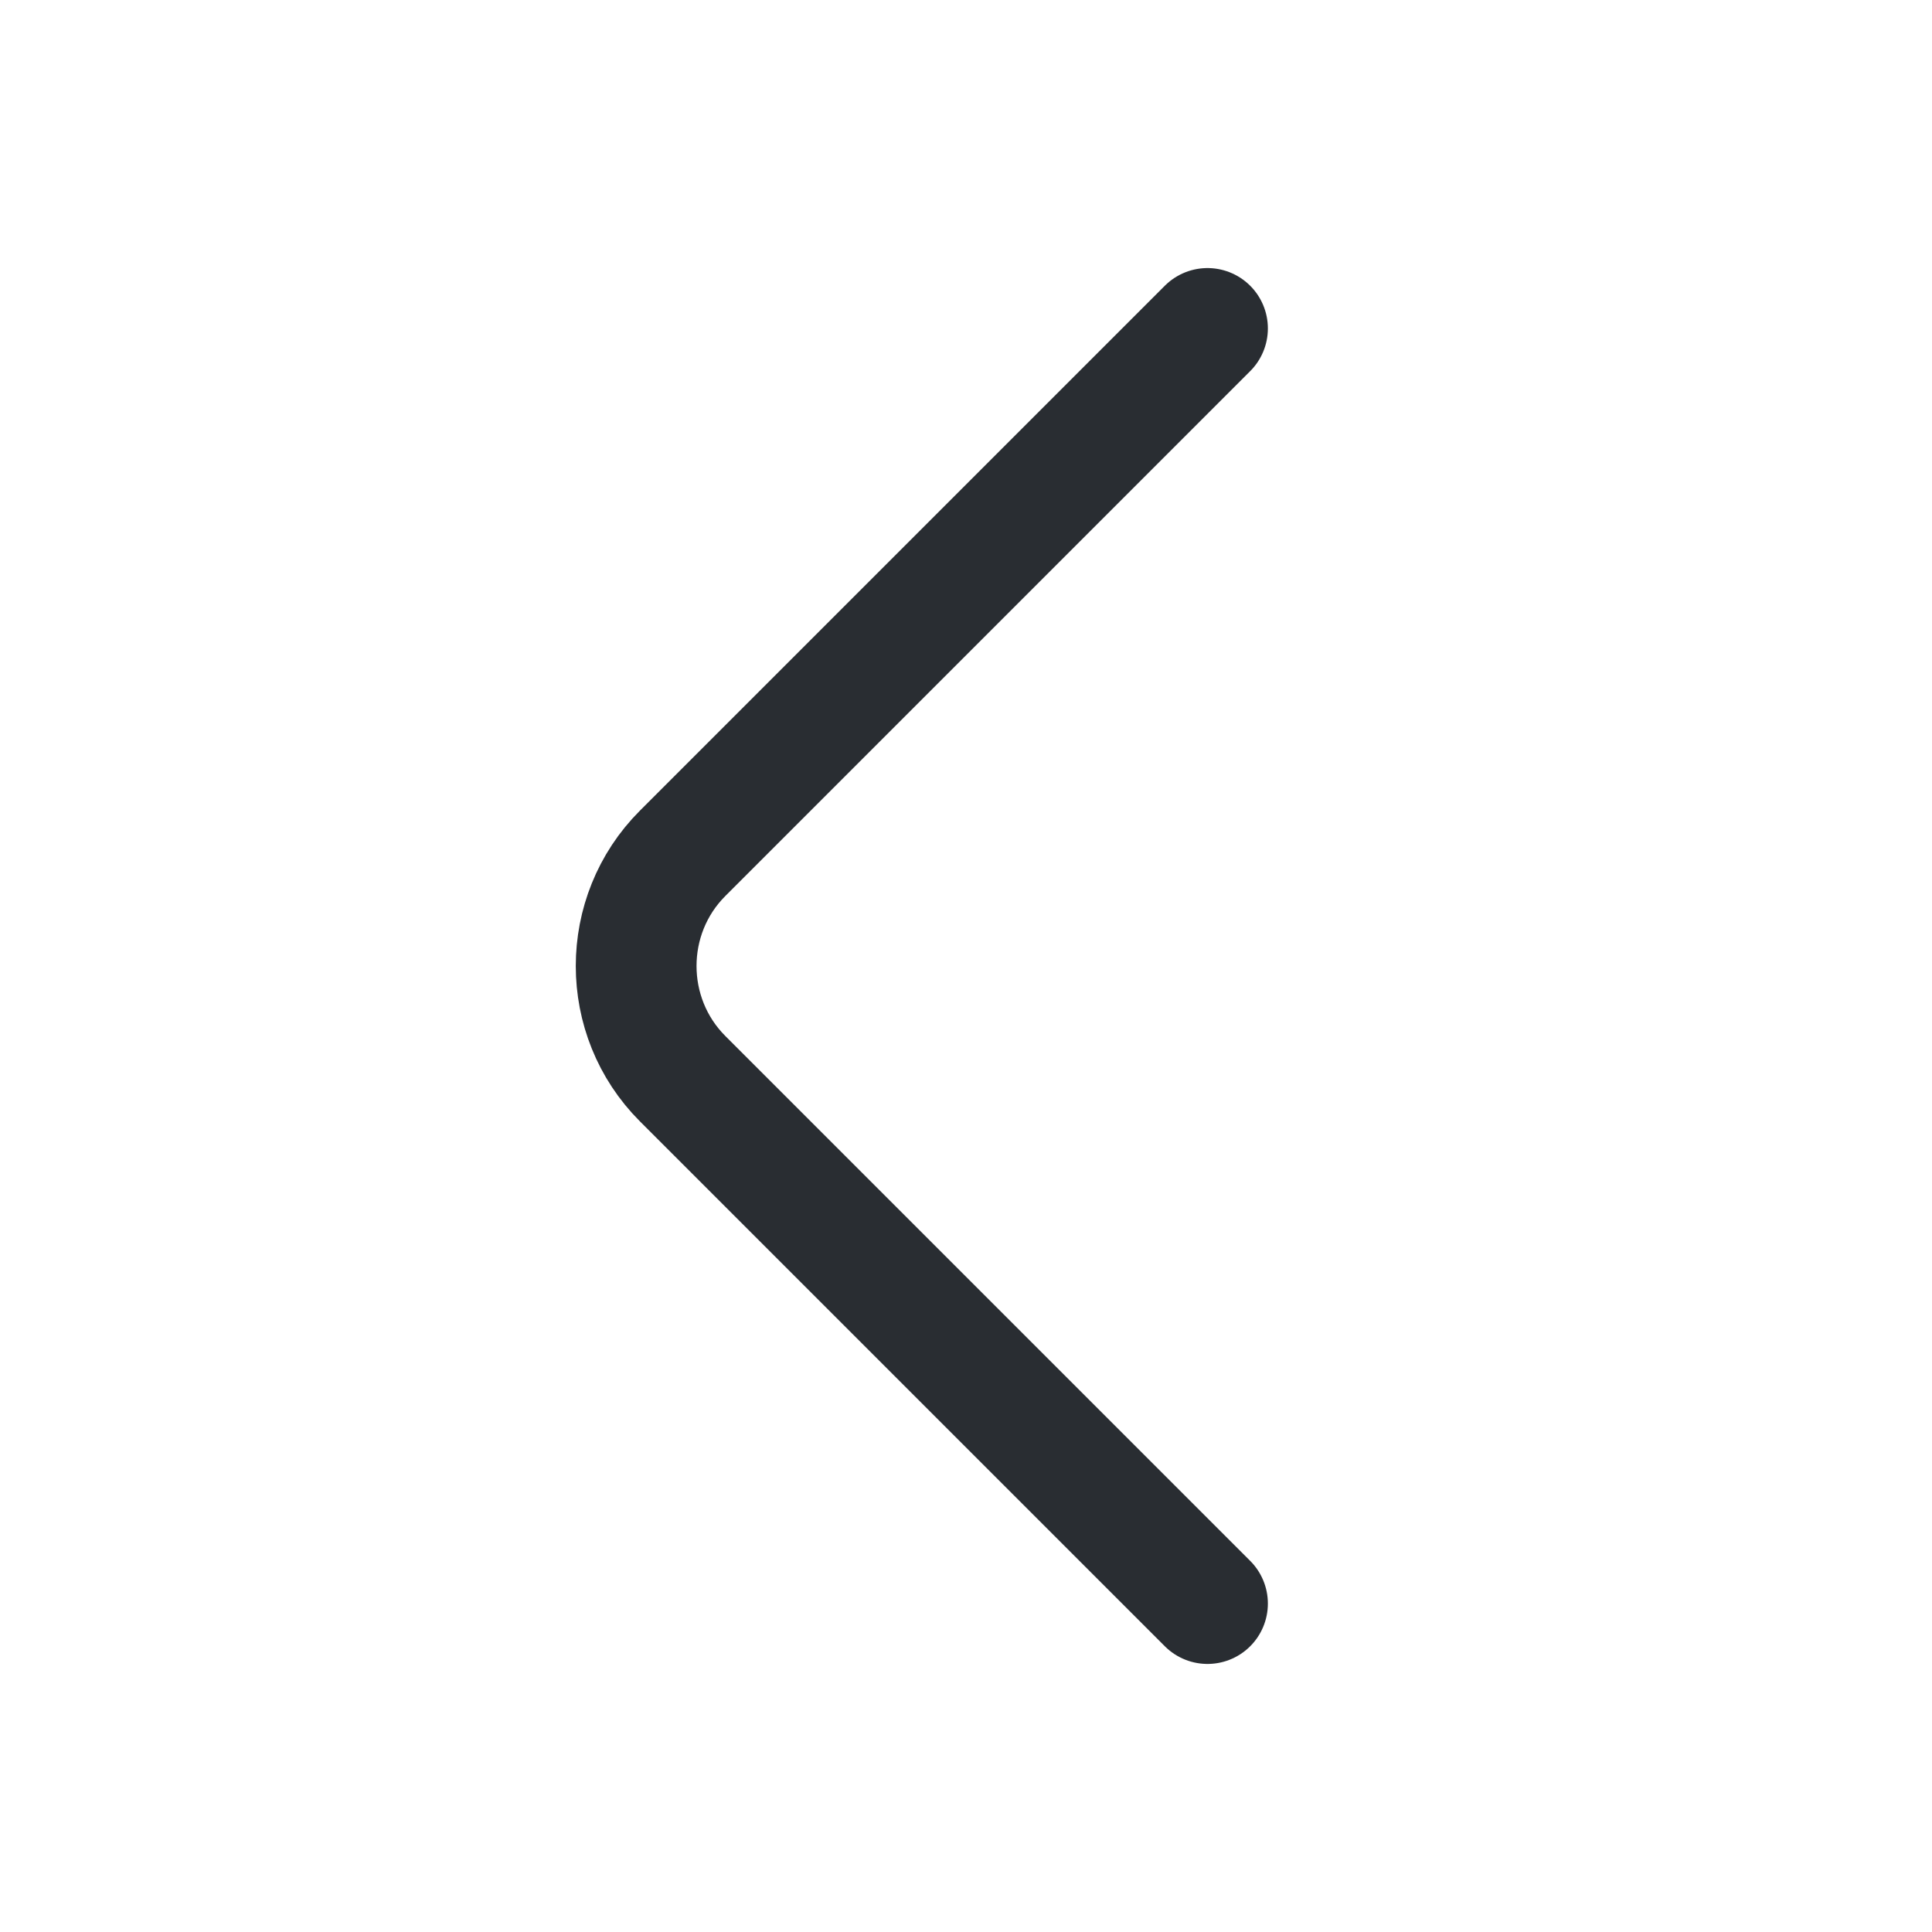
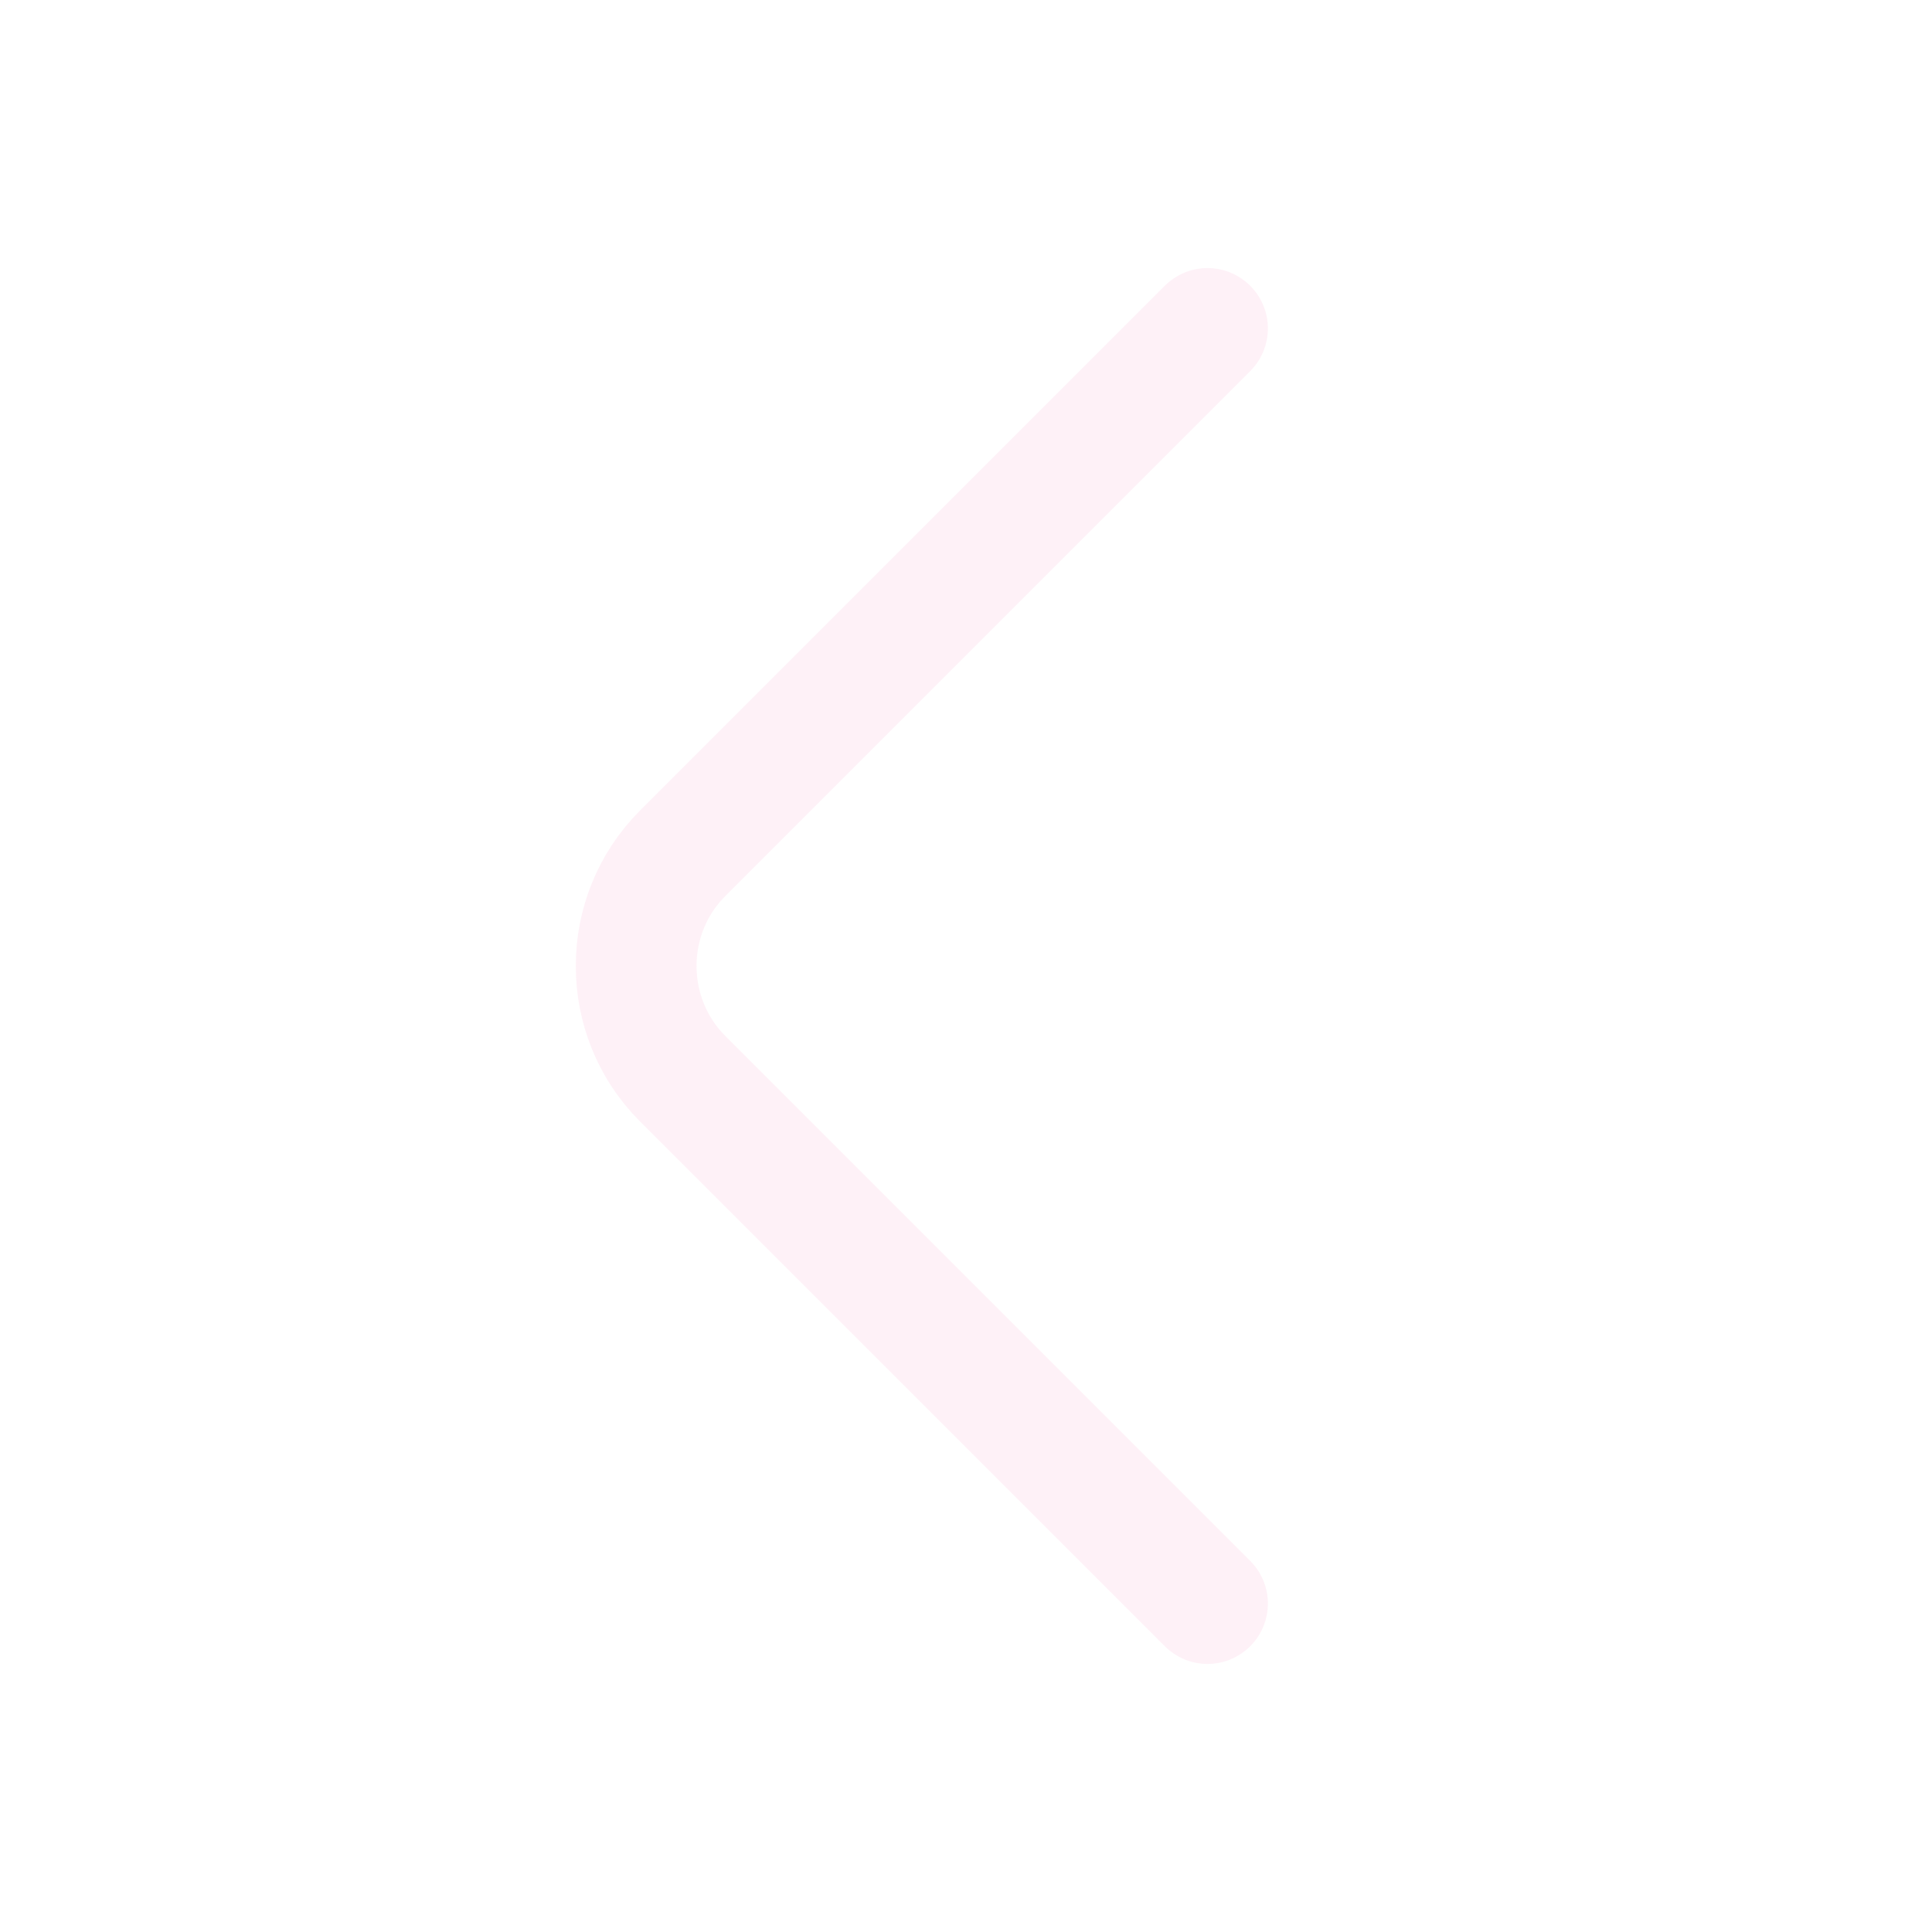
<svg xmlns="http://www.w3.org/2000/svg" width="64px" height="64px" viewBox="0 0 24 24" fill="none">
  <g id="SVGRepo_bgCarrier" stroke-width="0" />
  <g id="SVGRepo_tracerCarrier" stroke-linecap="round" stroke-linejoin="round" />
  <g id="SVGRepo_iconCarrier">
-     <path d="M15 19.92L8.48 13.4C7.71 12.63 7.71 11.37 8.48 10.6L15 4.08" stroke="#292D32" stroke-width="1.5" stroke-miterlimit="10" stroke-linecap="round" stroke-linejoin="round" />
+     <path d="M15 19.92L8.48 13.4C7.71 12.63 7.71 11.37 8.48 10.6L15 4.08" stroke="#fdedf4cb" stroke-width="1.5" stroke-miterlimit="10" stroke-linecap="round" stroke-linejoin="round" />
  </g>
</svg>
